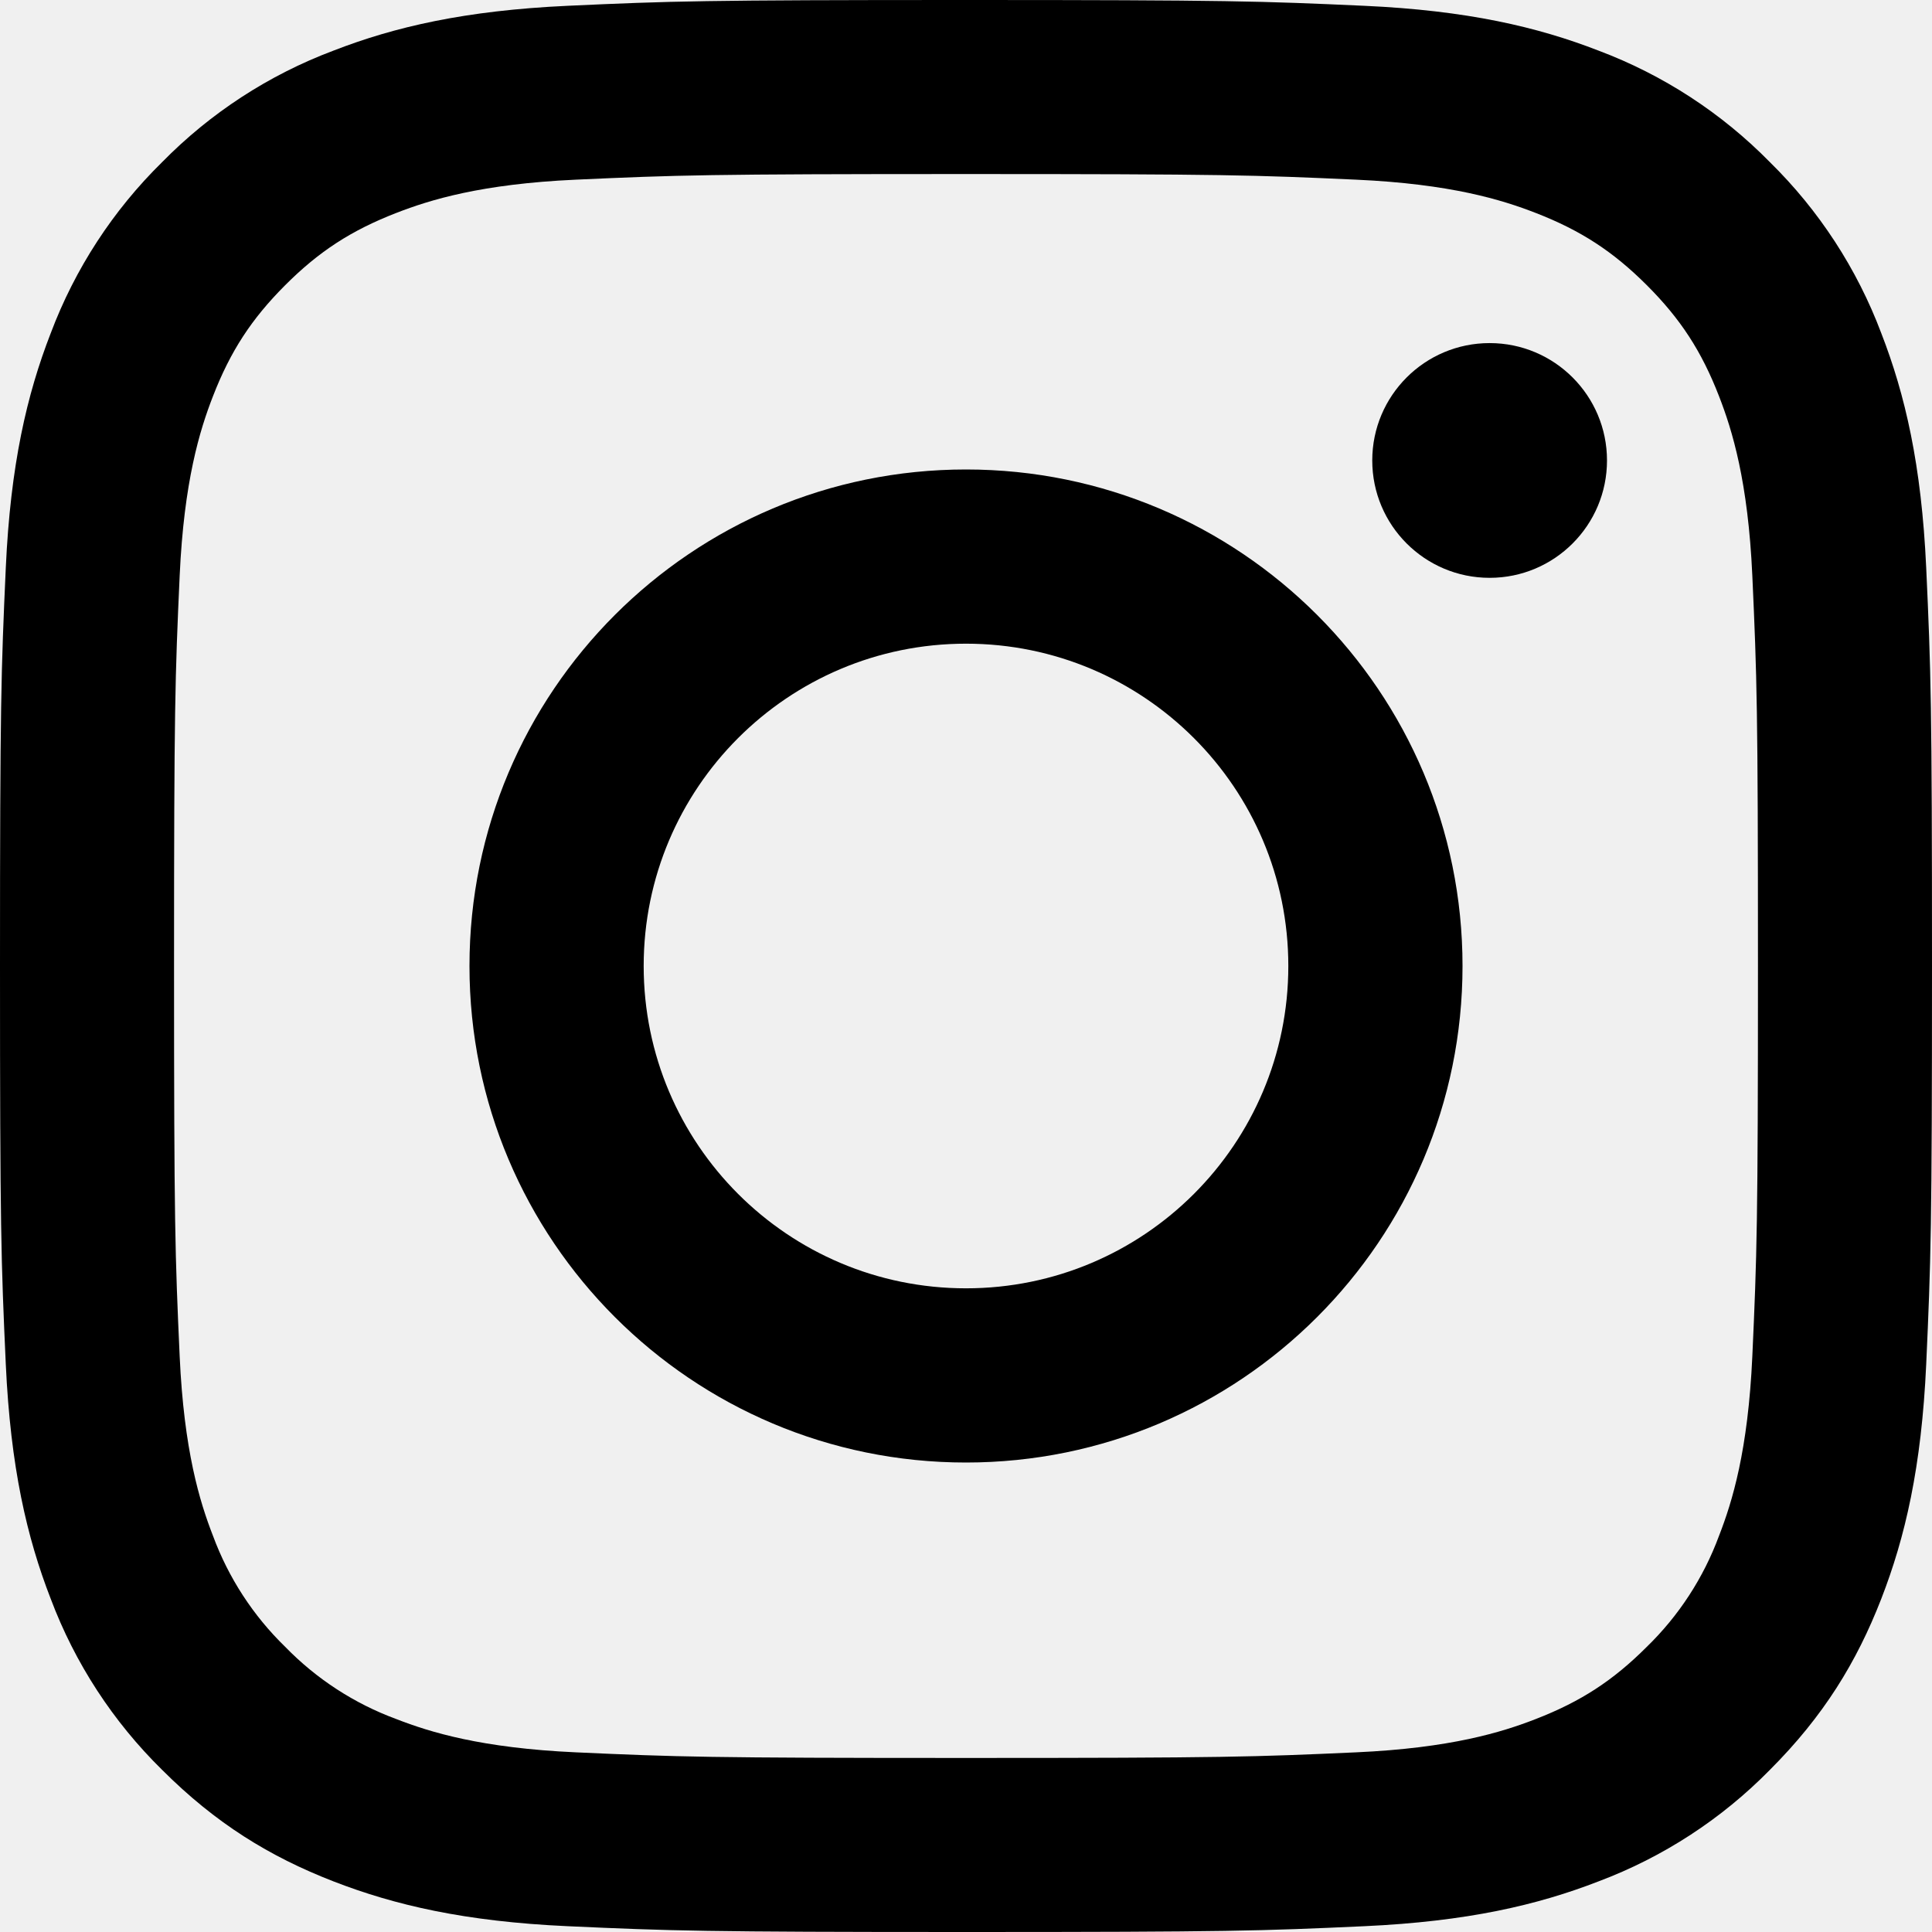
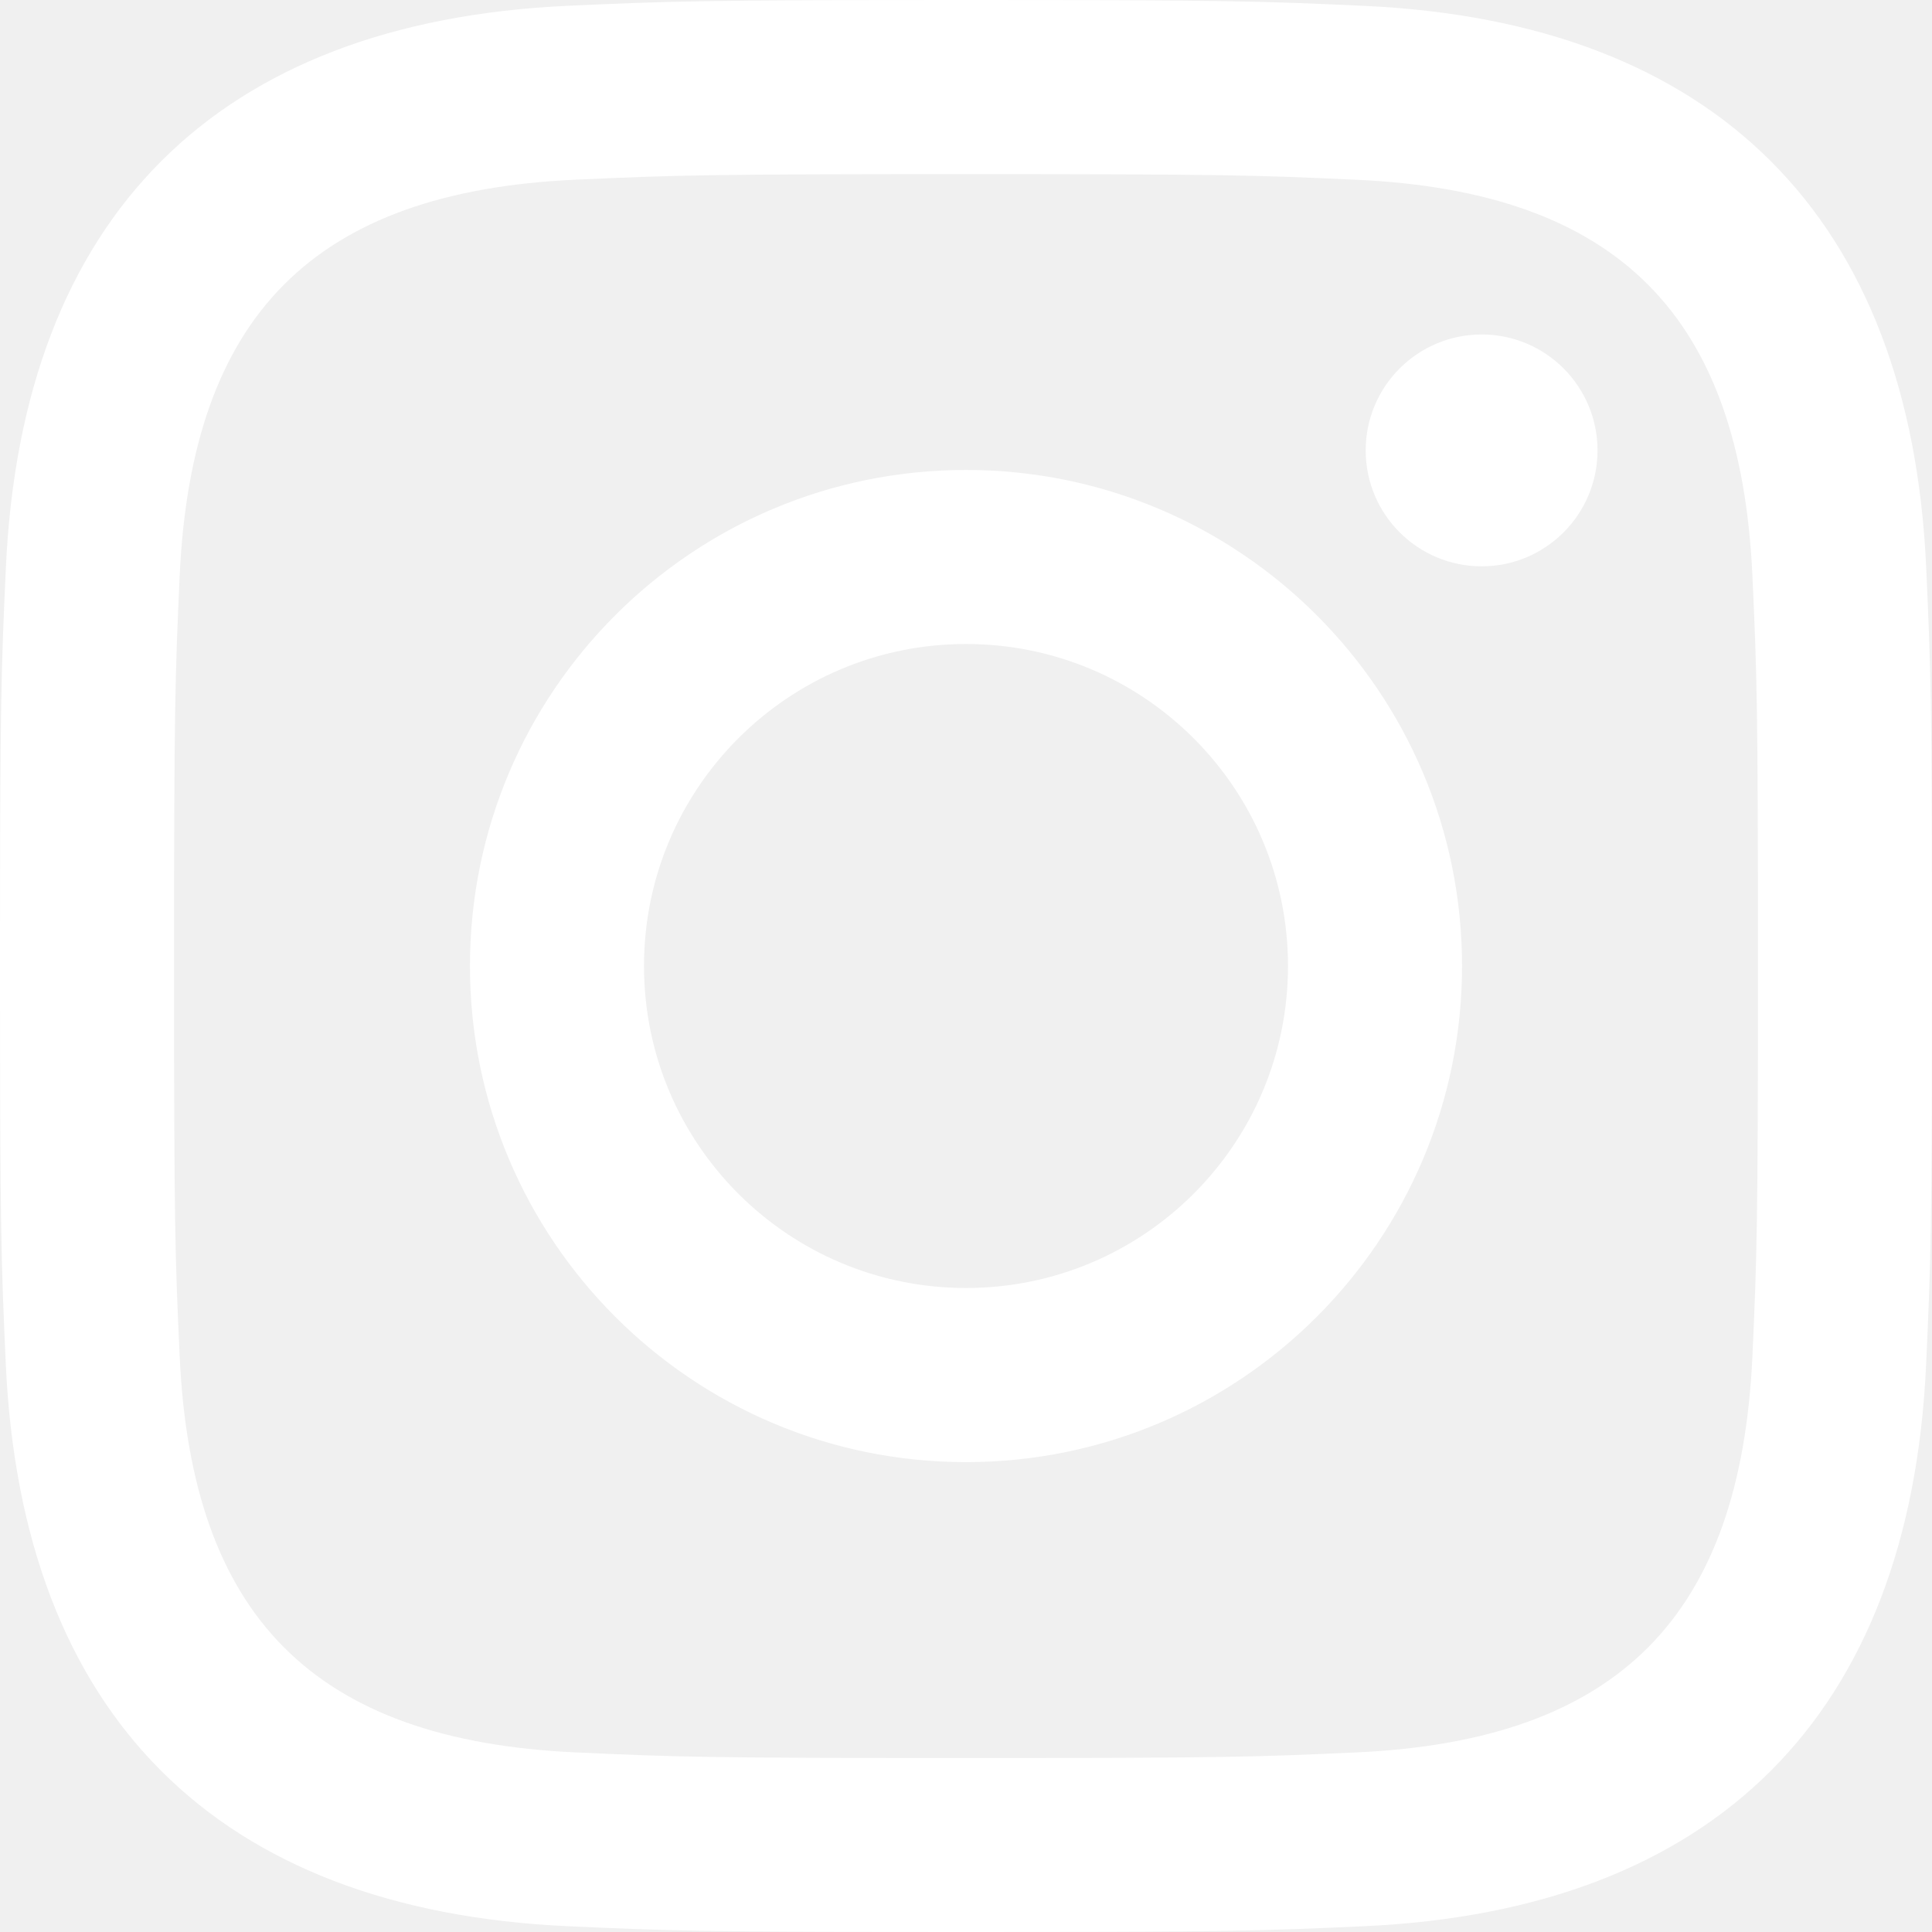
- <svg xmlns="http://www.w3.org/2000/svg" class="instagram" viewBox="0 0 36 36" fill="currentColor">
-   <path d="M18 0c-4.889 0-5.501.02-7.421.108C8.663.196 7.354.5 6.209.945a8.823 8.823 0 00-3.188 2.076A8.83 8.83 0 00.945 6.209C.5 7.354.195 8.663.108 10.58.021 12.499 0 13.11 0 18s.02 5.501.108 7.421c.088 1.916.392 3.225.837 4.37a8.823 8.823 0 002.076 3.188c1 1 2.005 1.616 3.188 2.076 1.145.445 2.454.75 4.37.837 1.92.087 2.532.108 7.421.108s5.501-.02 7.421-.108c1.916-.088 3.225-.392 4.37-.837a8.824 8.824 0 003.188-2.076c1-1 1.616-2.005 2.076-3.188.445-1.145.75-2.454.837-4.37.087-1.92.108-2.532.108-7.421s-.02-5.501-.108-7.421c-.088-1.916-.392-3.225-.837-4.37a8.824 8.824 0 00-2.076-3.188A8.83 8.83 0 0029.791.945C28.646.5 27.337.195 25.42.108 23.501.021 22.89 0 18 0zm0 3.243c4.806 0 5.376.019 7.274.105 1.755.08 2.708.373 3.342.62.84.326 1.44.717 2.07 1.346.63.63 1.02 1.23 1.346 2.07.247.634.54 1.587.62 3.342.086 1.898.105 2.468.105 7.274s-.019 5.376-.105 7.274c-.08 1.755-.373 2.708-.62 3.342a5.576 5.576 0 01-1.346 2.07c-.63.63-1.23 1.02-2.07 1.346-.634.247-1.587.54-3.342.62-1.898.086-2.467.105-7.274.105s-5.376-.019-7.274-.105c-1.755-.08-2.708-.373-3.342-.62a5.576 5.576 0 01-2.07-1.346 5.577 5.577 0 01-1.346-2.07c-.247-.634-.54-1.587-.62-3.342-.086-1.898-.105-2.468-.105-7.274s.019-5.376.105-7.274c.08-1.755.373-2.708.62-3.342.326-.84.717-1.44 1.346-2.07.63-.63 1.23-1.02 2.07-1.346.634-.247 1.587-.54 3.342-.62 1.898-.086 2.468-.105 7.274-.105z" />
-   <path d="M18 24.006a6.006 6.006 0 110-12.012 6.006 6.006 0 010 12.012zm0-15.258a9.252 9.252 0 100 18.504 9.252 9.252 0 000-18.504zm11.944-.168a2.187 2.187 0 11-4.374 0 2.187 2.187 0 014.374 0" />
+ <svg xmlns="http://www.w3.org/2000/svg" width="24" height="24" viewBox="0 0 24 24" fill="white">
+   <path d="M12 2.163c3.204 0 3.584.012 4.85.07 3.252.148 4.771 1.691 4.919 4.919.058 1.265.069 1.645.069 4.849 0 3.205-.012 3.584-.069 4.849-.149 3.225-1.664 4.771-4.919 4.919-1.266.058-1.644.07-4.85.07-3.204 0-3.584-.012-4.849-.07-3.26-.149-4.771-1.699-4.919-4.92-.058-1.265-.07-1.644-.07-4.849 0-3.204.013-3.583.07-4.849.149-3.227 1.664-4.771 4.919-4.919 1.266-.057 1.645-.069 4.849-.069zm0-2.163c-3.259 0-3.667.014-4.947.072-4.358.2-6.78 2.618-6.98 6.98-.059 1.281-.073 1.689-.073 4.948 0 3.259.014 3.668.072 4.948.2 4.358 2.618 6.78 6.98 6.98 1.281.058 1.689.072 4.948.072 3.259 0 3.668-.014 4.948-.072 4.354-.2 6.782-2.618 6.979-6.98.059-1.28.073-1.689.073-4.948 0-3.259-.014-3.667-.072-4.947-.196-4.354-2.617-6.78-6.979-6.98-1.281-.059-1.69-.073-4.949-.073zm0 5.838c-3.403 0-6.162 2.759-6.162 6.162s2.759 6.163 6.162 6.163 6.162-2.759 6.162-6.163c0-3.403-2.759-6.162-6.162-6.162zm0 10.162c-2.209 0-4-1.79-4-4 0-2.209 1.791-4 4-4s4 1.791 4 4c0 2.21-1.791 4-4 4zm6.406-11.845c-.796 0-1.441.645-1.441 1.44s.645 1.44 1.441 1.44c.795 0 1.439-.645 1.439-1.44s-.644-1.44-1.439-1.44z" />
</svg>
